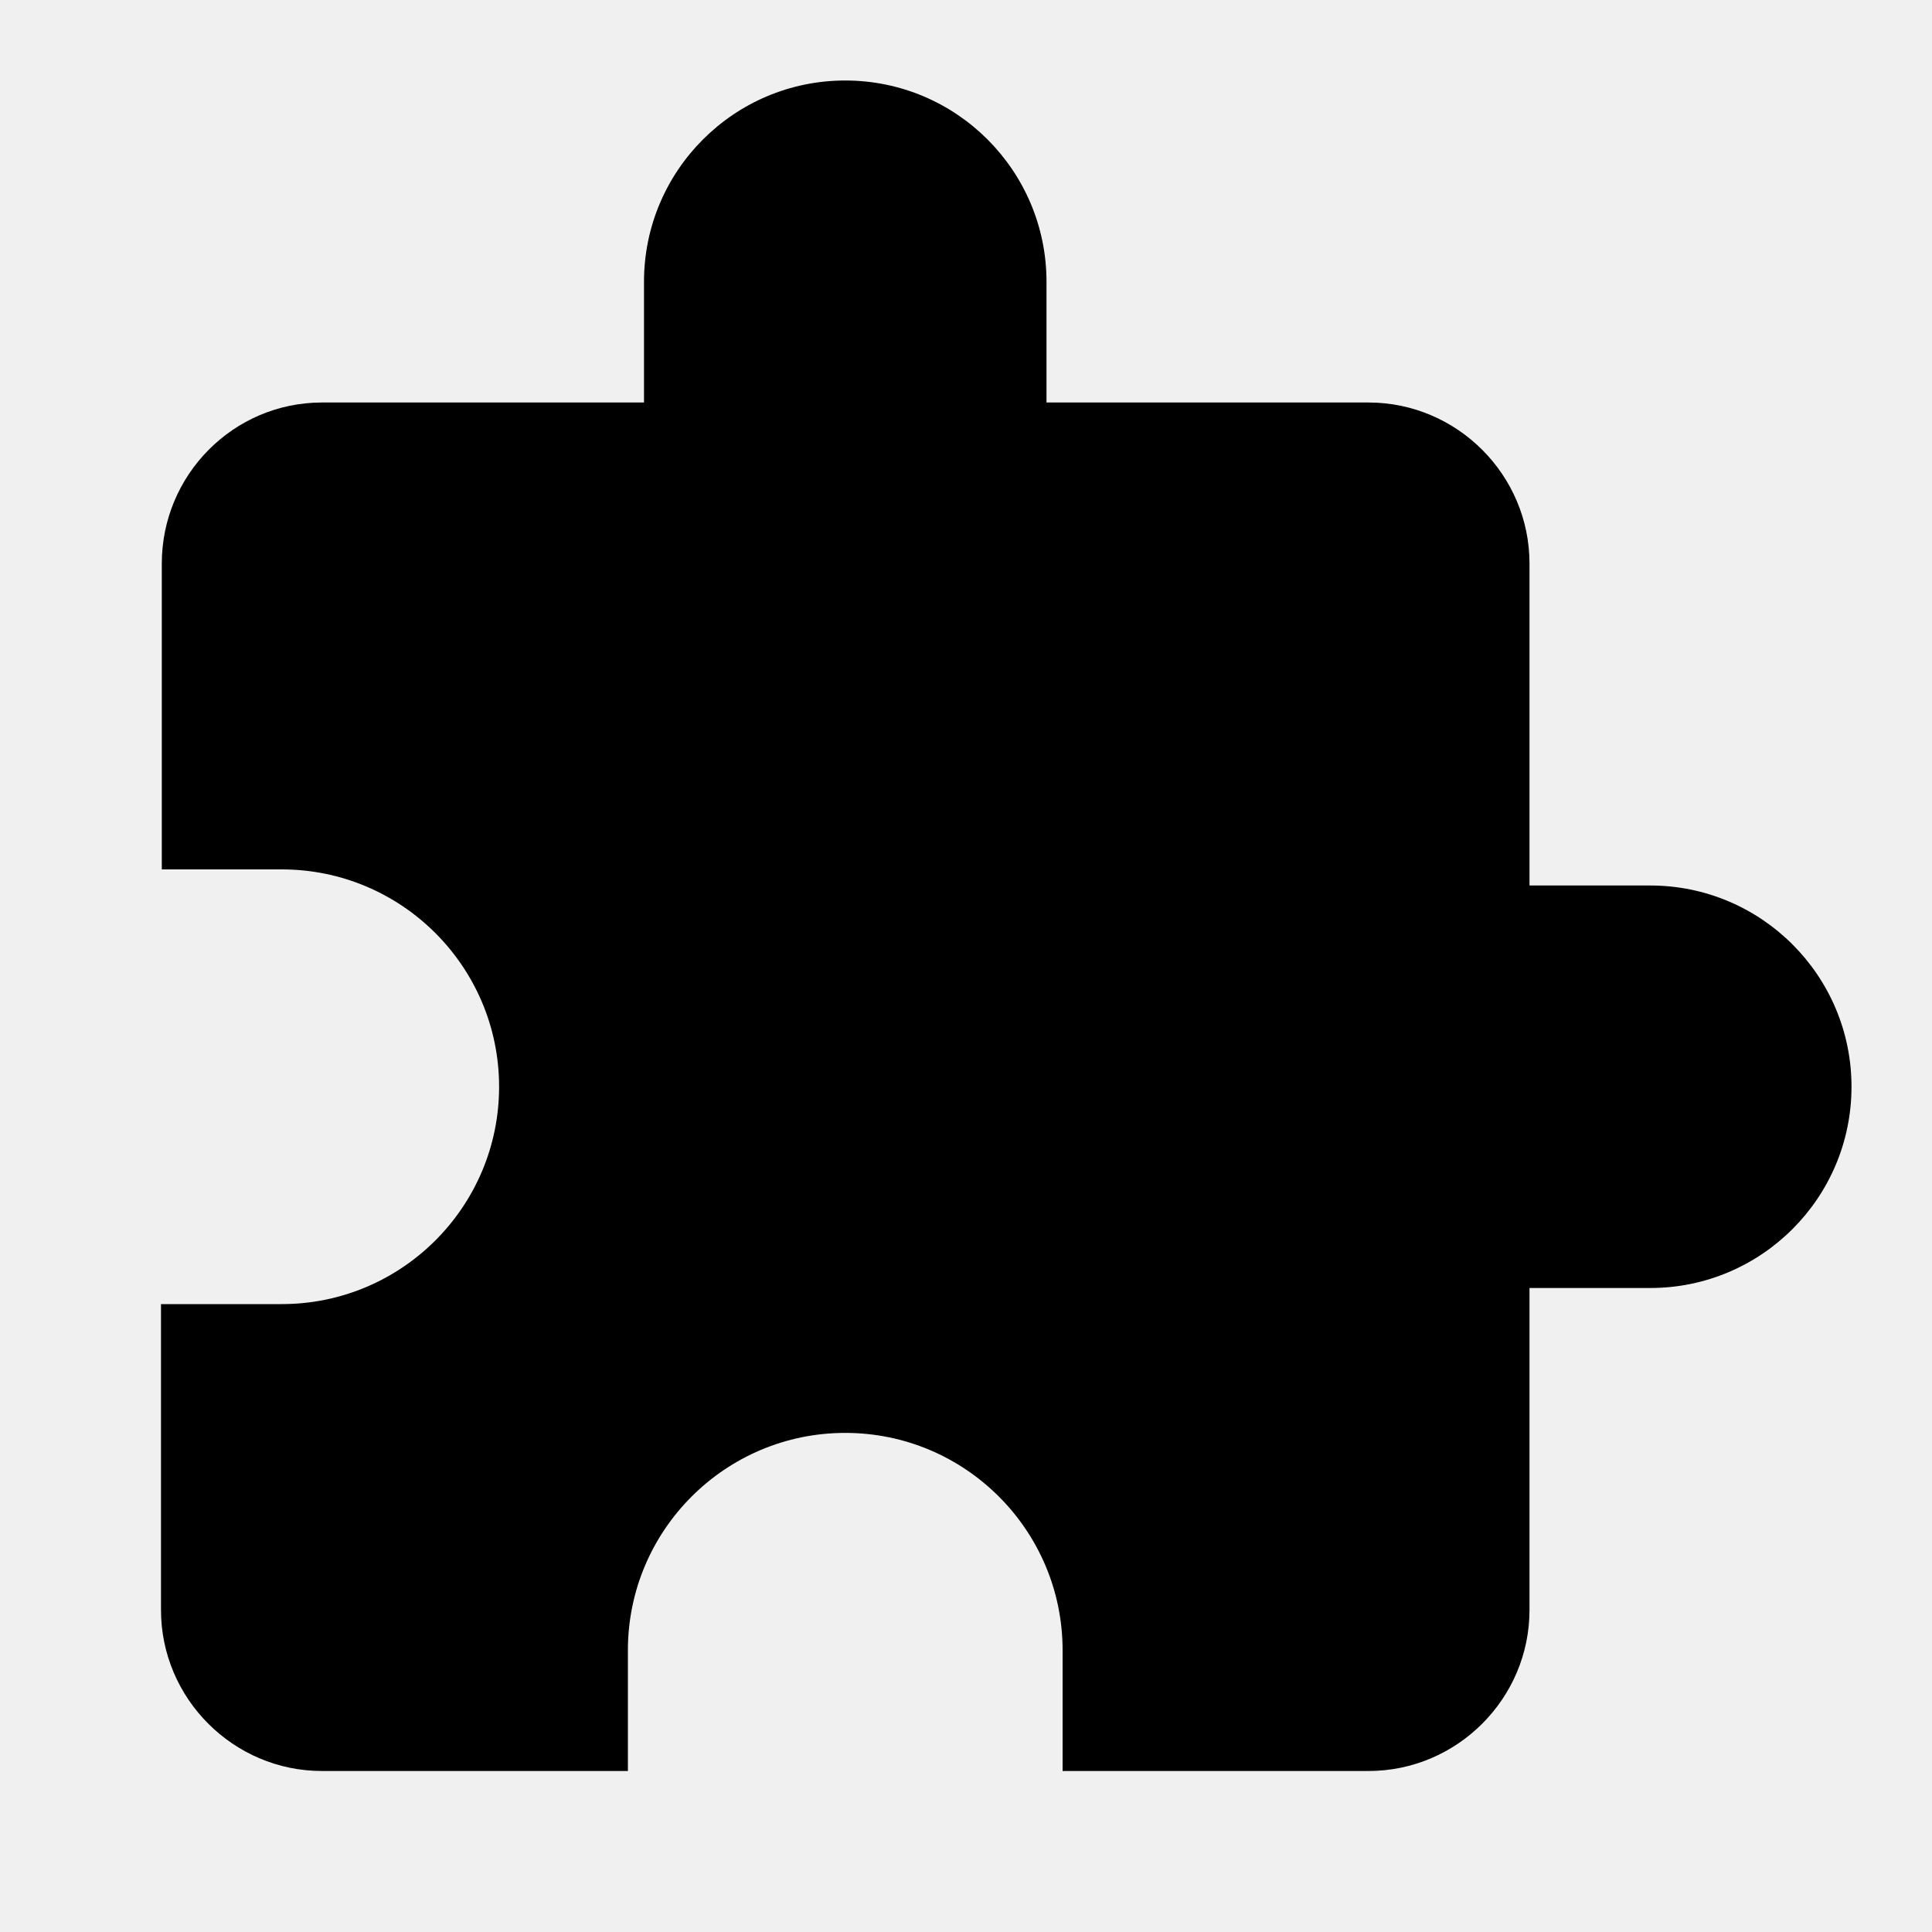
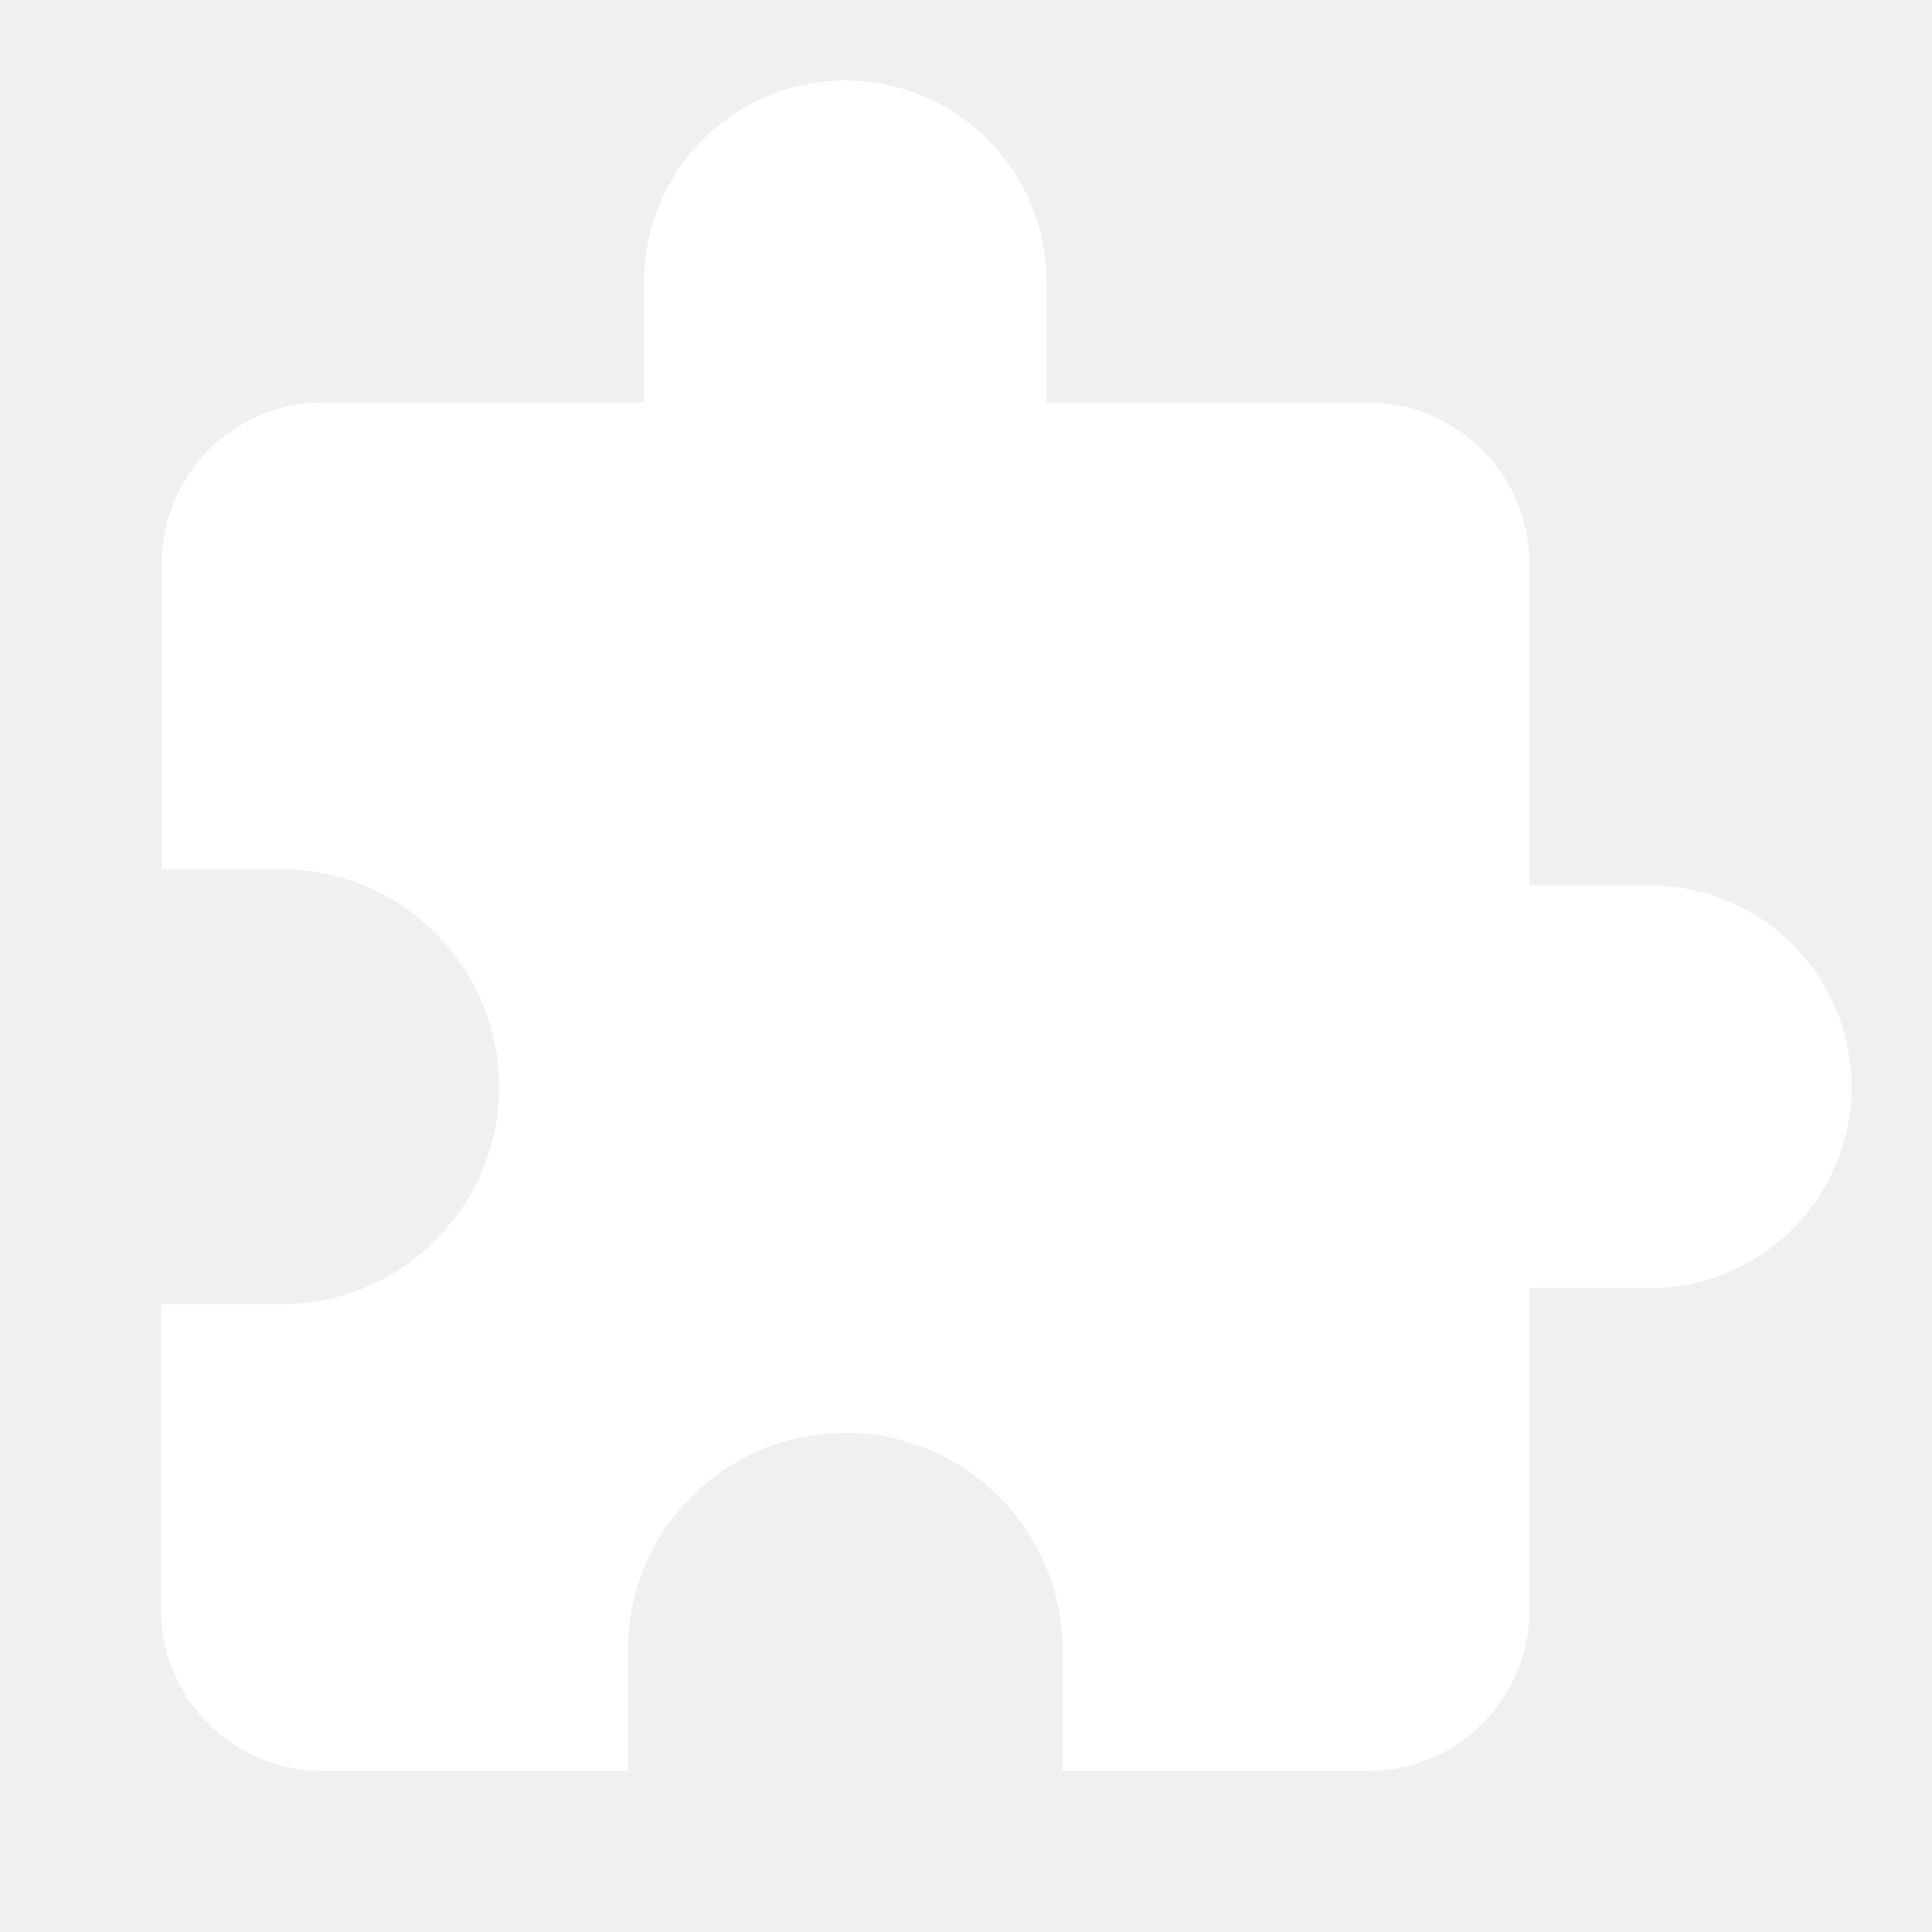
- <svg xmlns="http://www.w3.org/2000/svg" fill="#000000" height="24" viewBox="0 0 24 24" width="24">
+ <svg xmlns="http://www.w3.org/2000/svg" fill="white" height="24" viewBox="0 0 24 24" width="24">
  <path d="M0 0h24v24H0z" fill="none" />
  <path d="M20.5 11H19V7c0-1.1-.9-2-2-2h-4V3.5C13 2.12 11.88 1 10.5 1S8 2.12 8 3.5V5H4c-1.1 0-1.99.9-1.99 2v3.8H3.5c1.49 0 2.7 1.21 2.7 2.7s-1.21 2.7-2.7 2.7H2V20c0 1.1.9 2 2 2h3.8v-1.5c0-1.49 1.21-2.7 2.7-2.7 1.49 0 2.7 1.21 2.7 2.7V22H17c1.1 0 2-.9 2-2v-4h1.5c1.38 0 2.5-1.12 2.5-2.5S21.88 11 20.5 11z" />
</svg>
